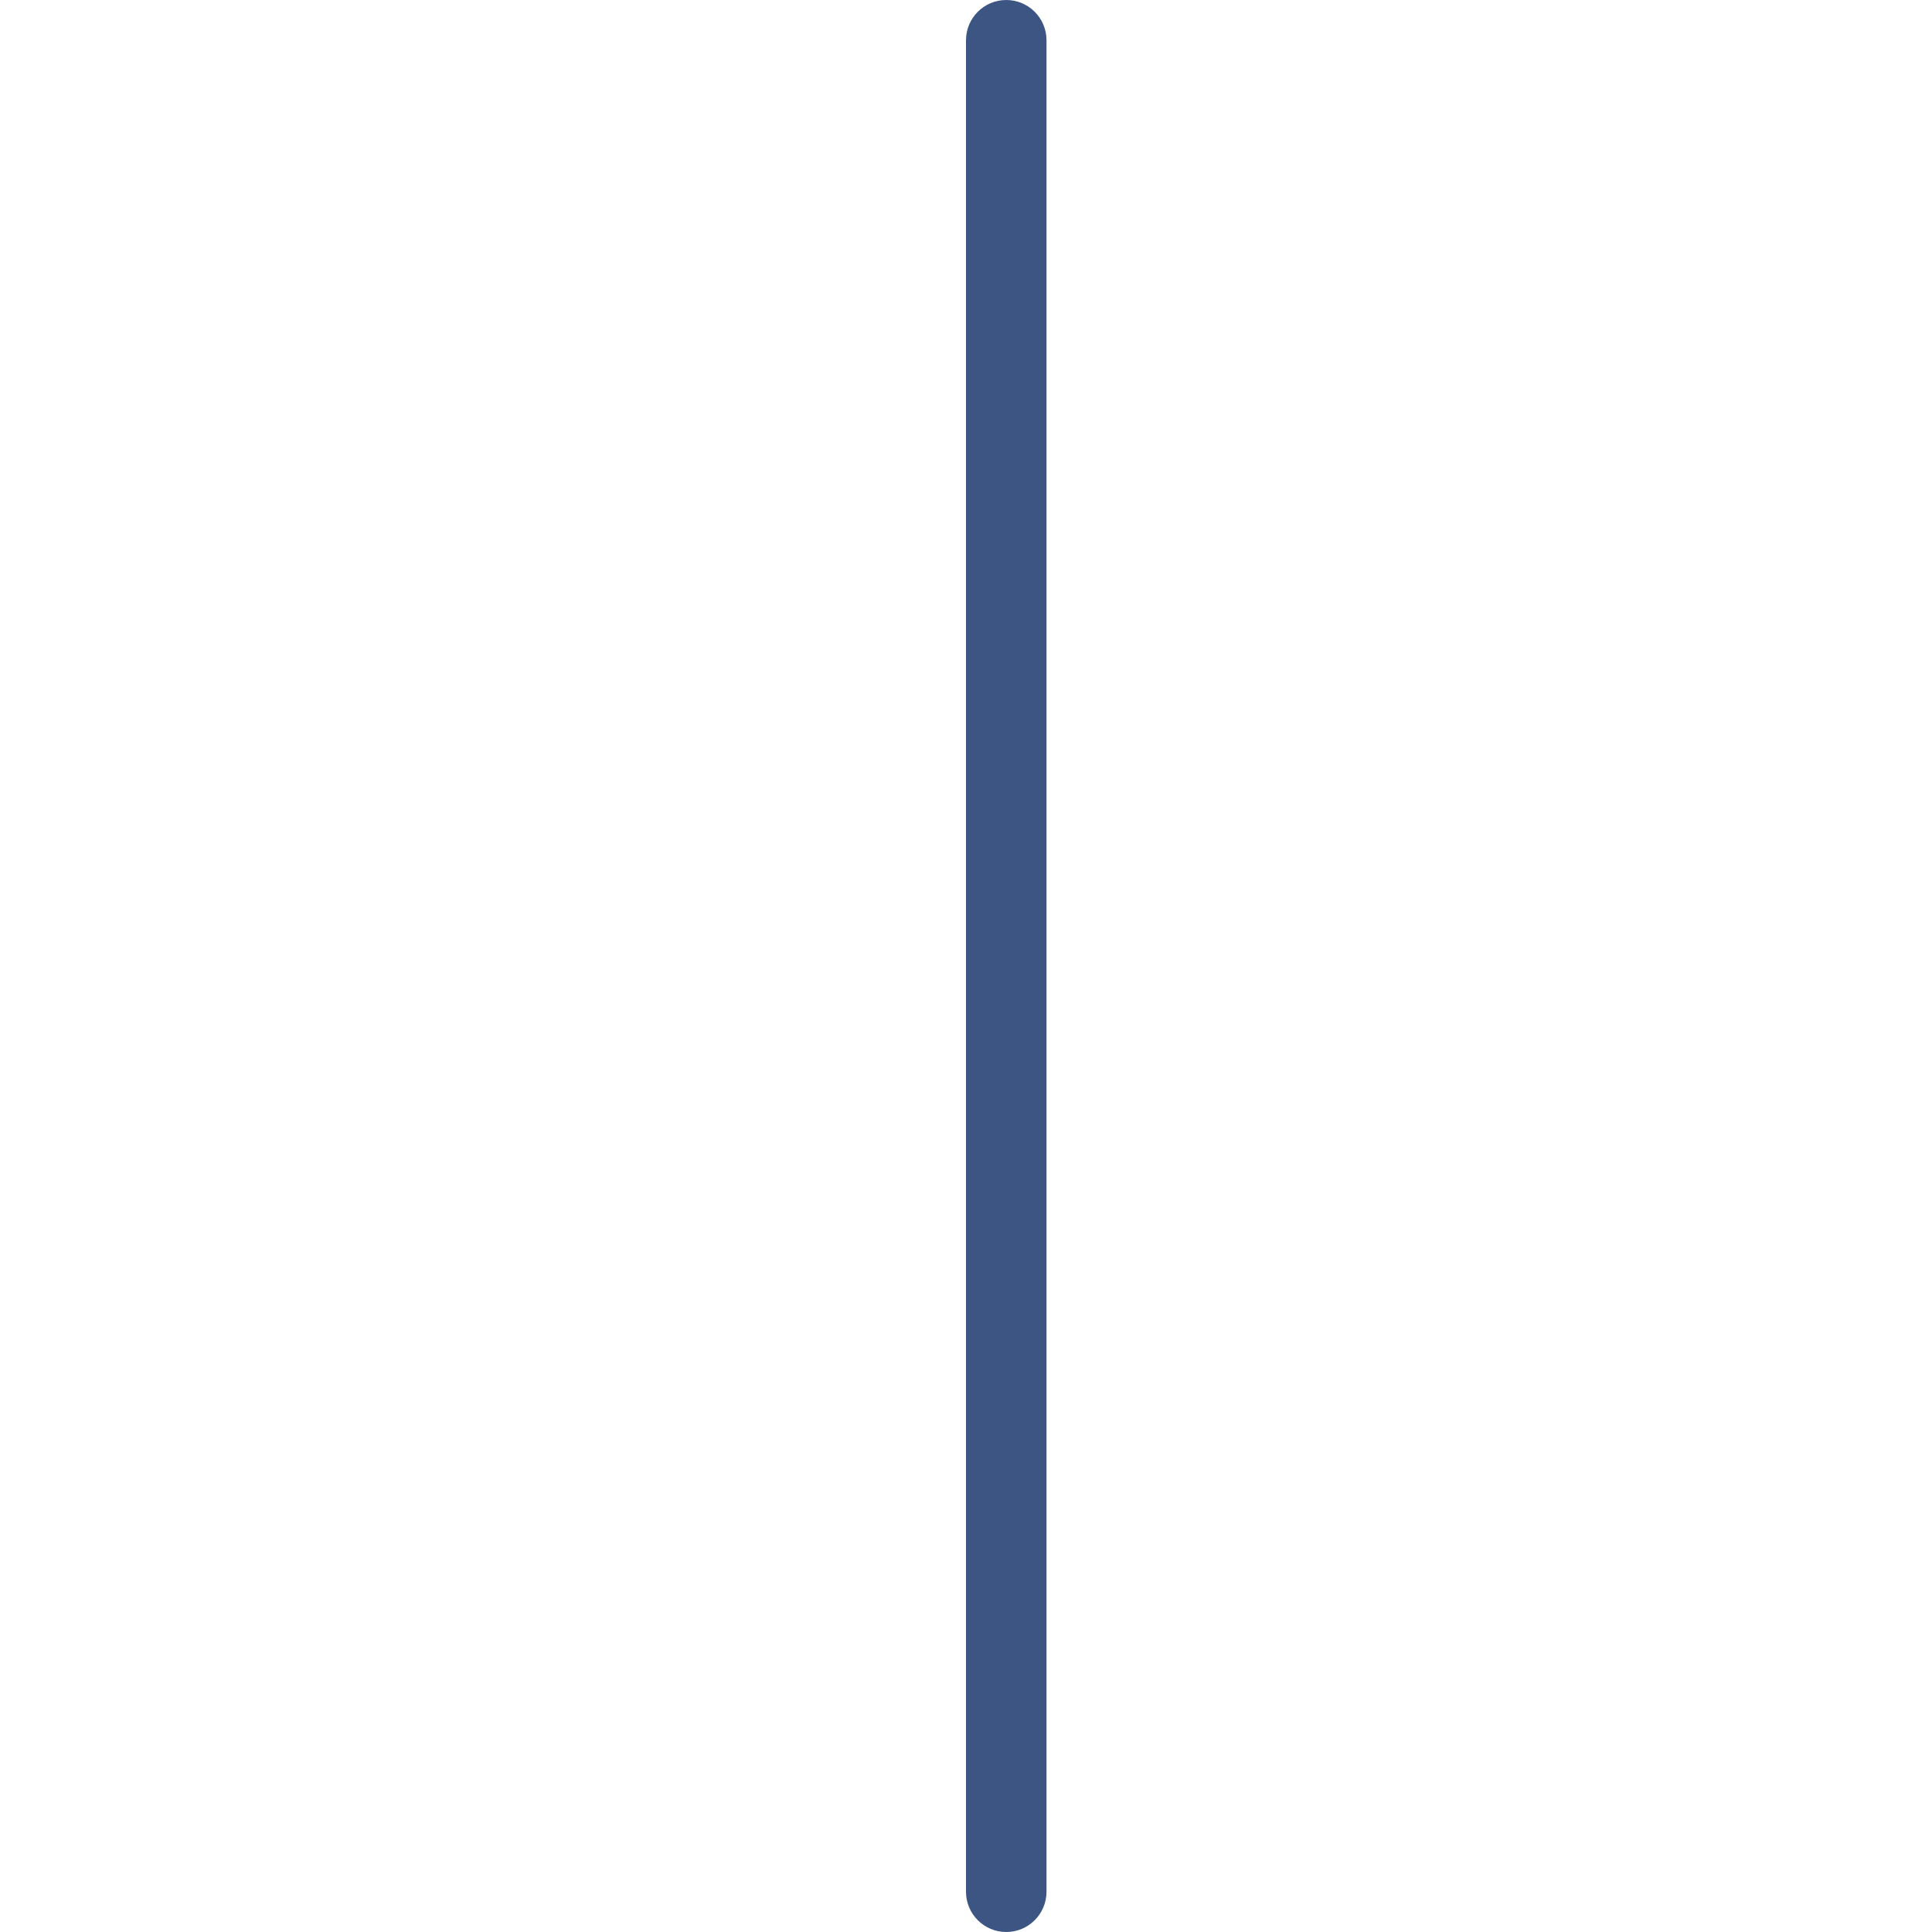
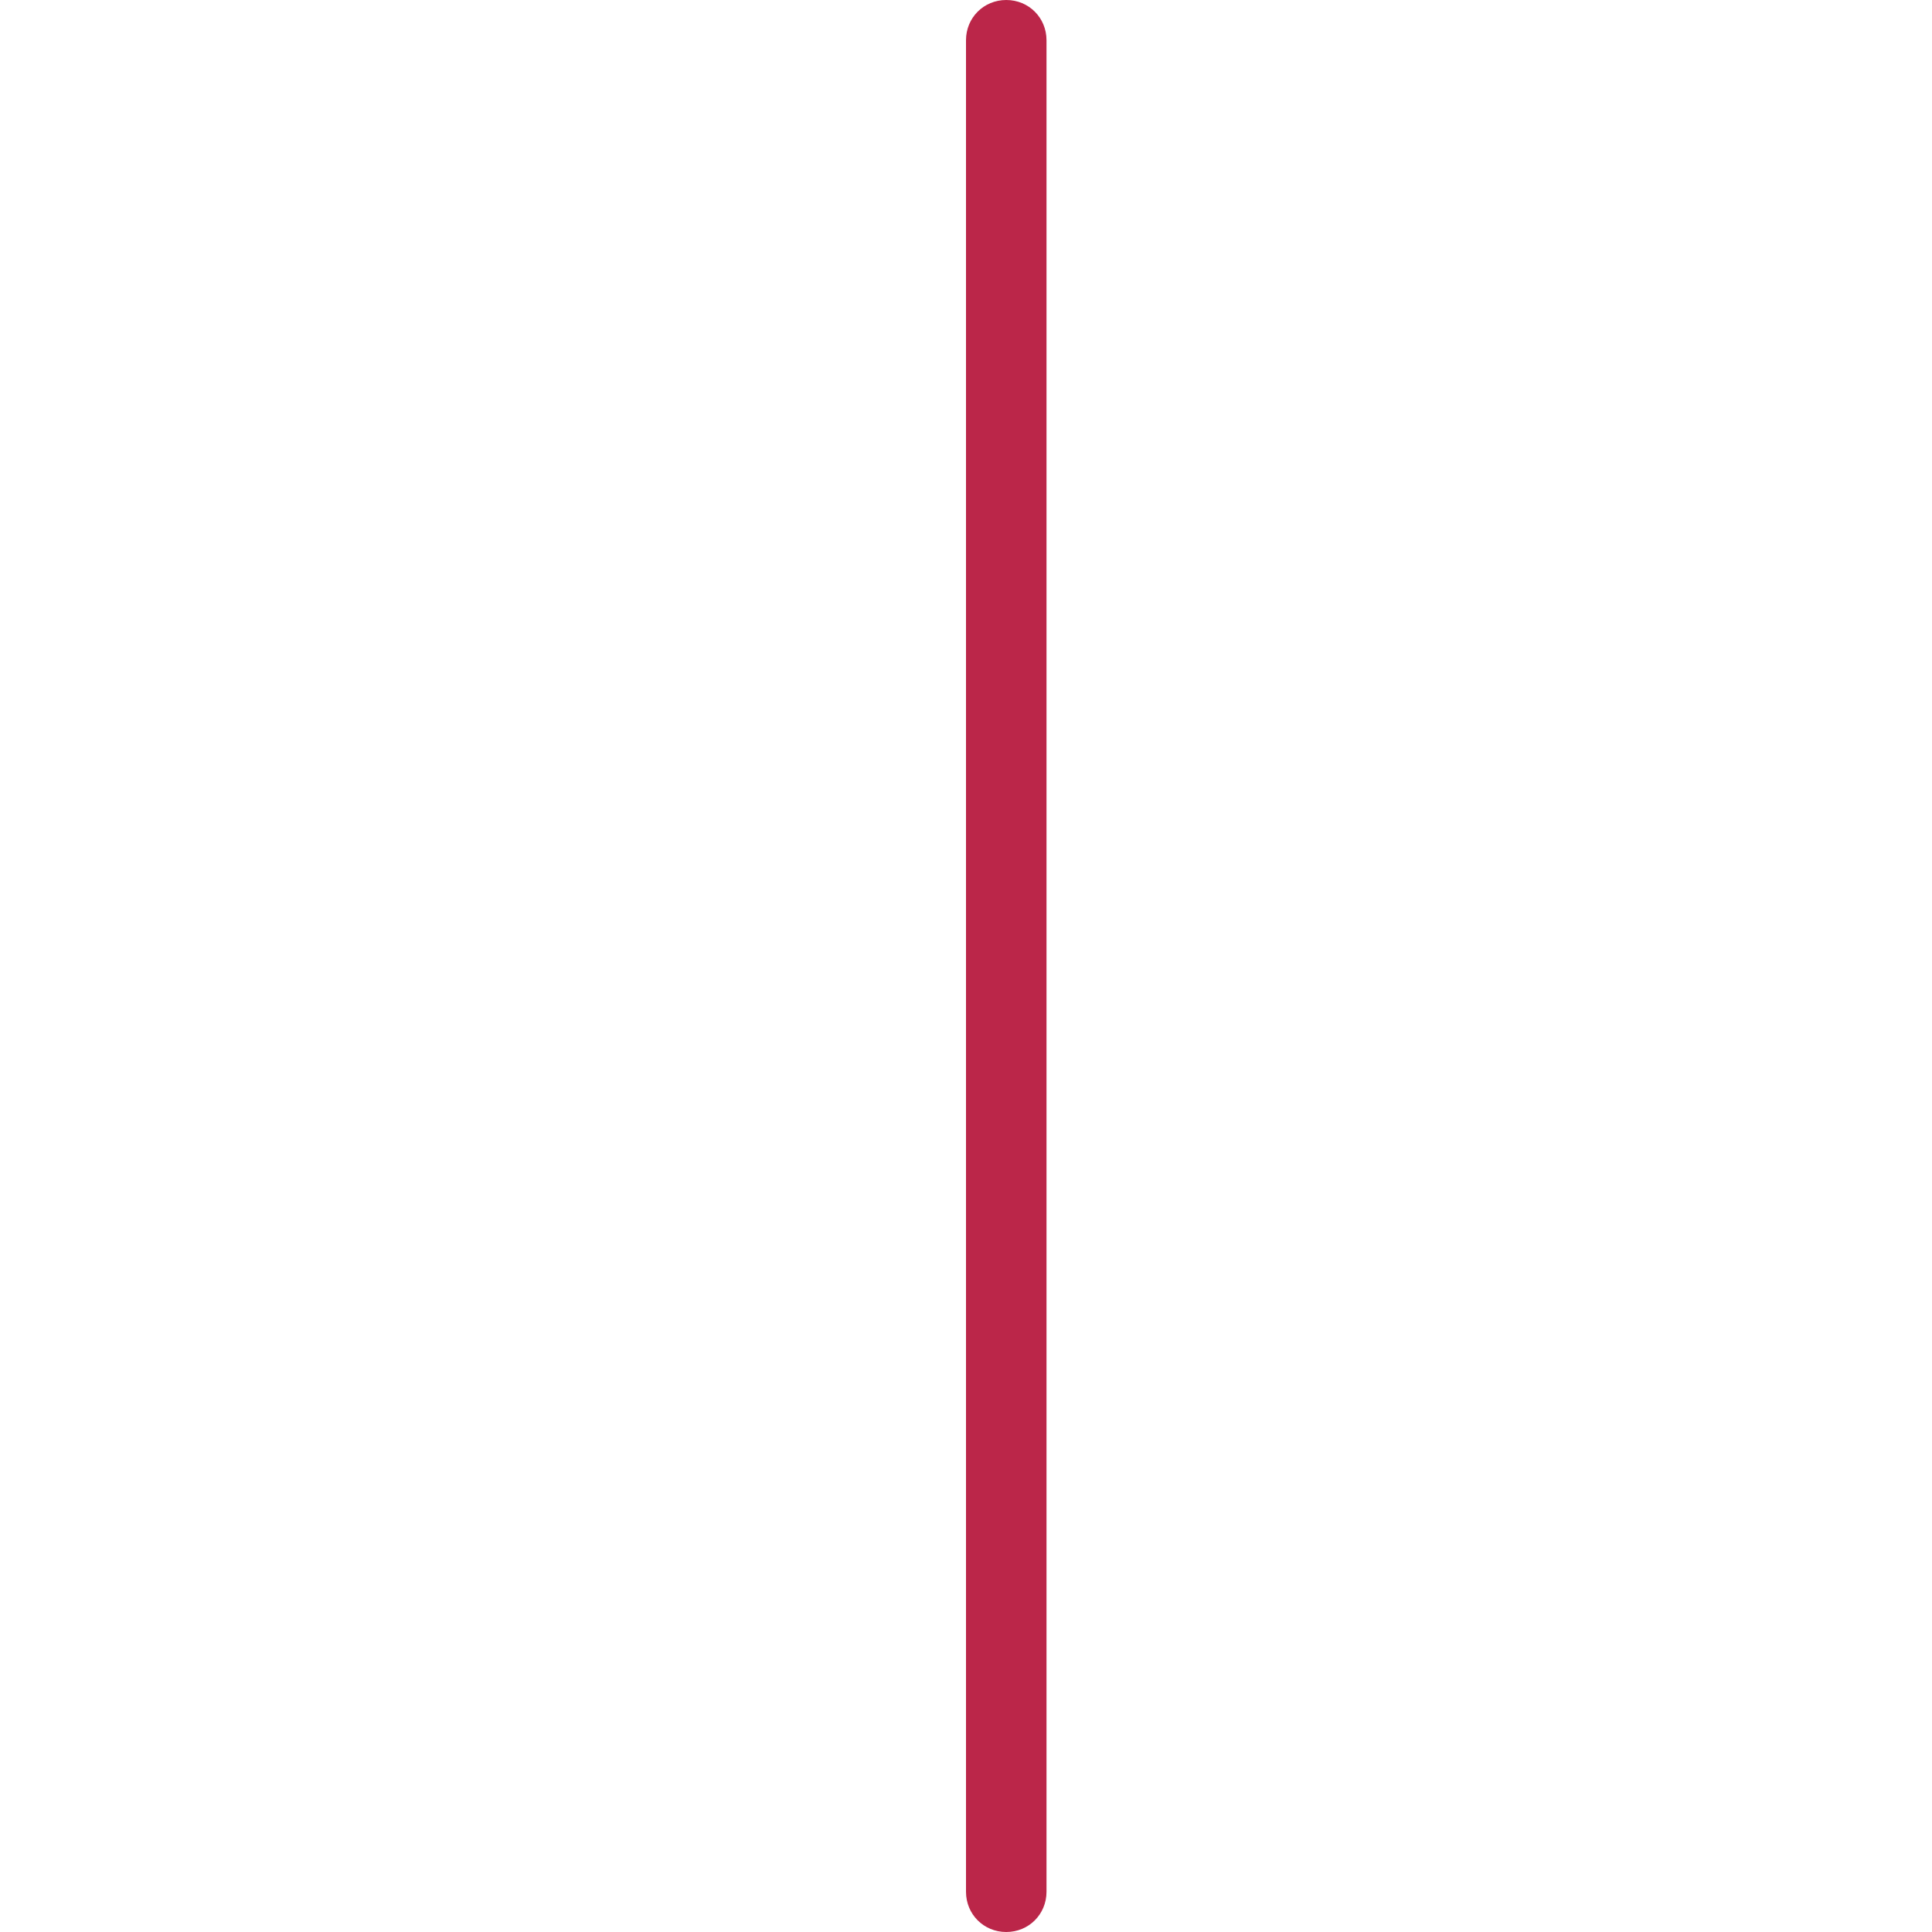
<svg xmlns="http://www.w3.org/2000/svg" id="export" width="24" height="24" viewBox="0 0 24 24">
  <defs>
-     <style>.cls-1{fill:#3c5583;}</style>
+     <style>
+       .cls-1 {
+         fill: #bb2649;
+       }
+     </style>
  </defs>
-   <path id="icon-divider" class="cls-1" d="M12.5,24a.5.5,0,0,1-.5-.5V.5a.5.5,0,0,1,1,0v23A.5.5,0,0,1,12.5,24Z" />
+   <path id="icon-divider" class="cls-1" d="m12.5,24c-.28,0-.5-.22-.5-.5V.5c0-.28.22-.5.5-.5s.5.22.5.5v23c0,.28-.22.5-.5.5Z" />
</svg>
